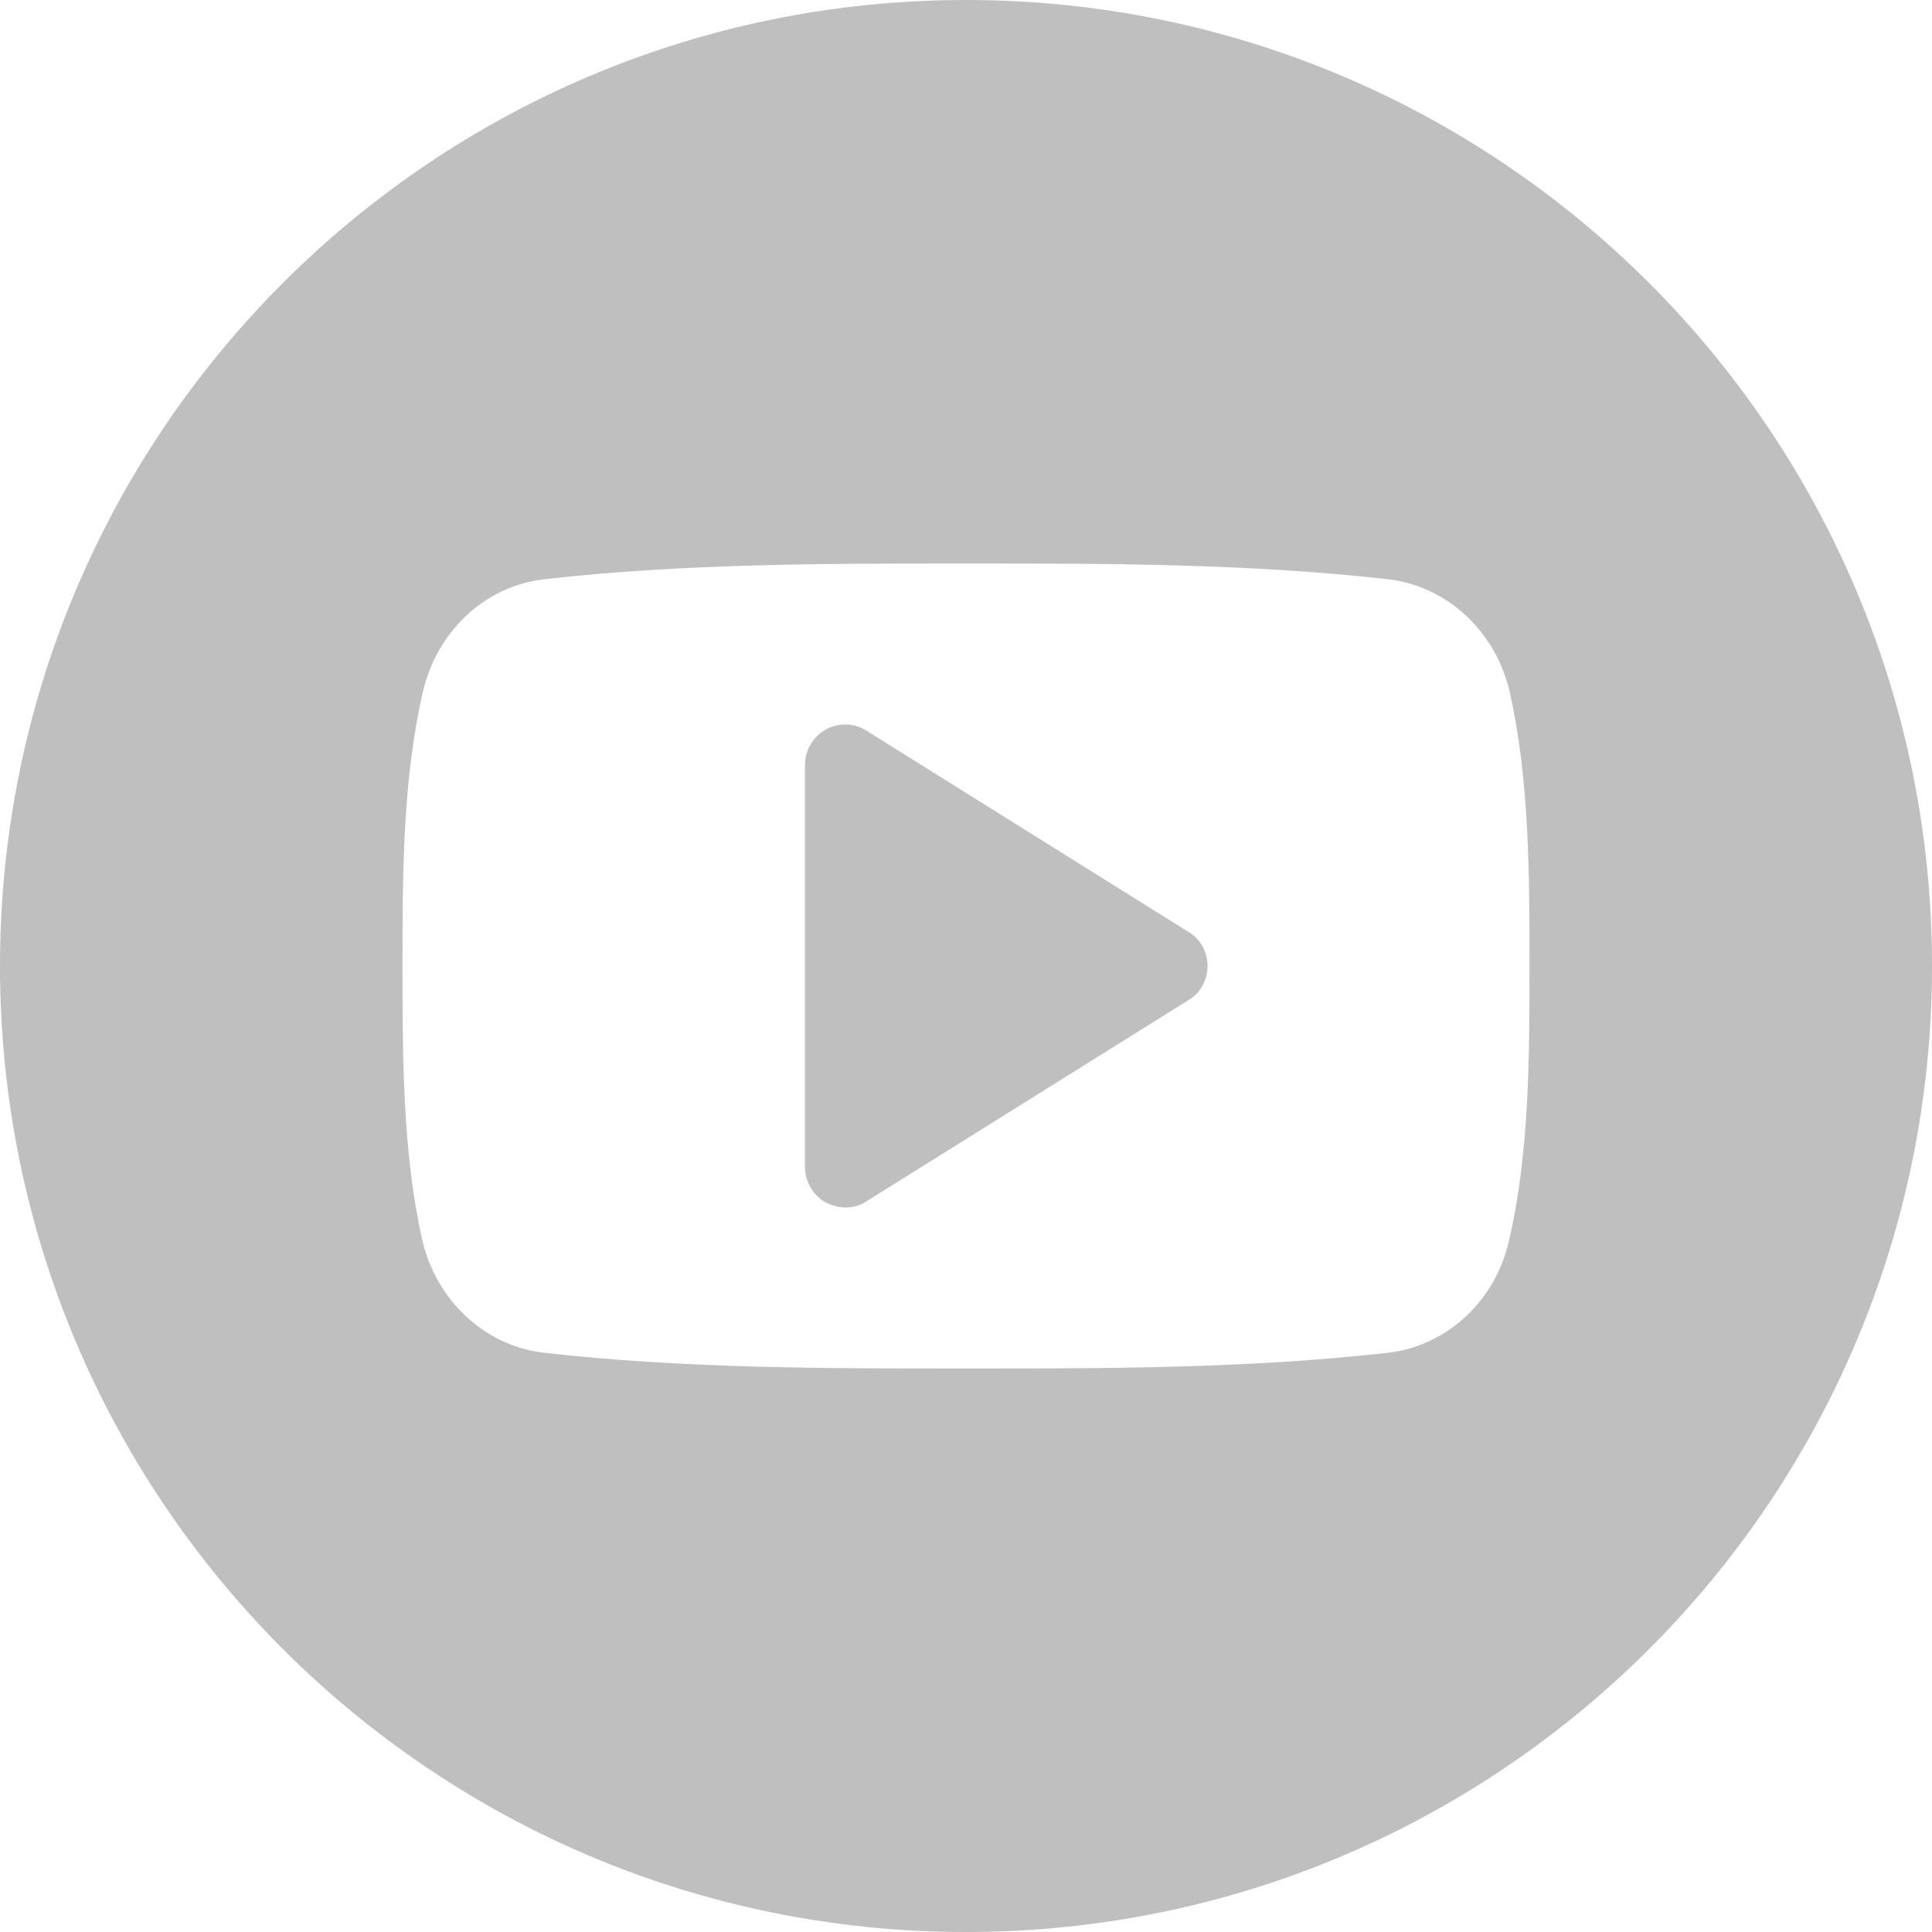
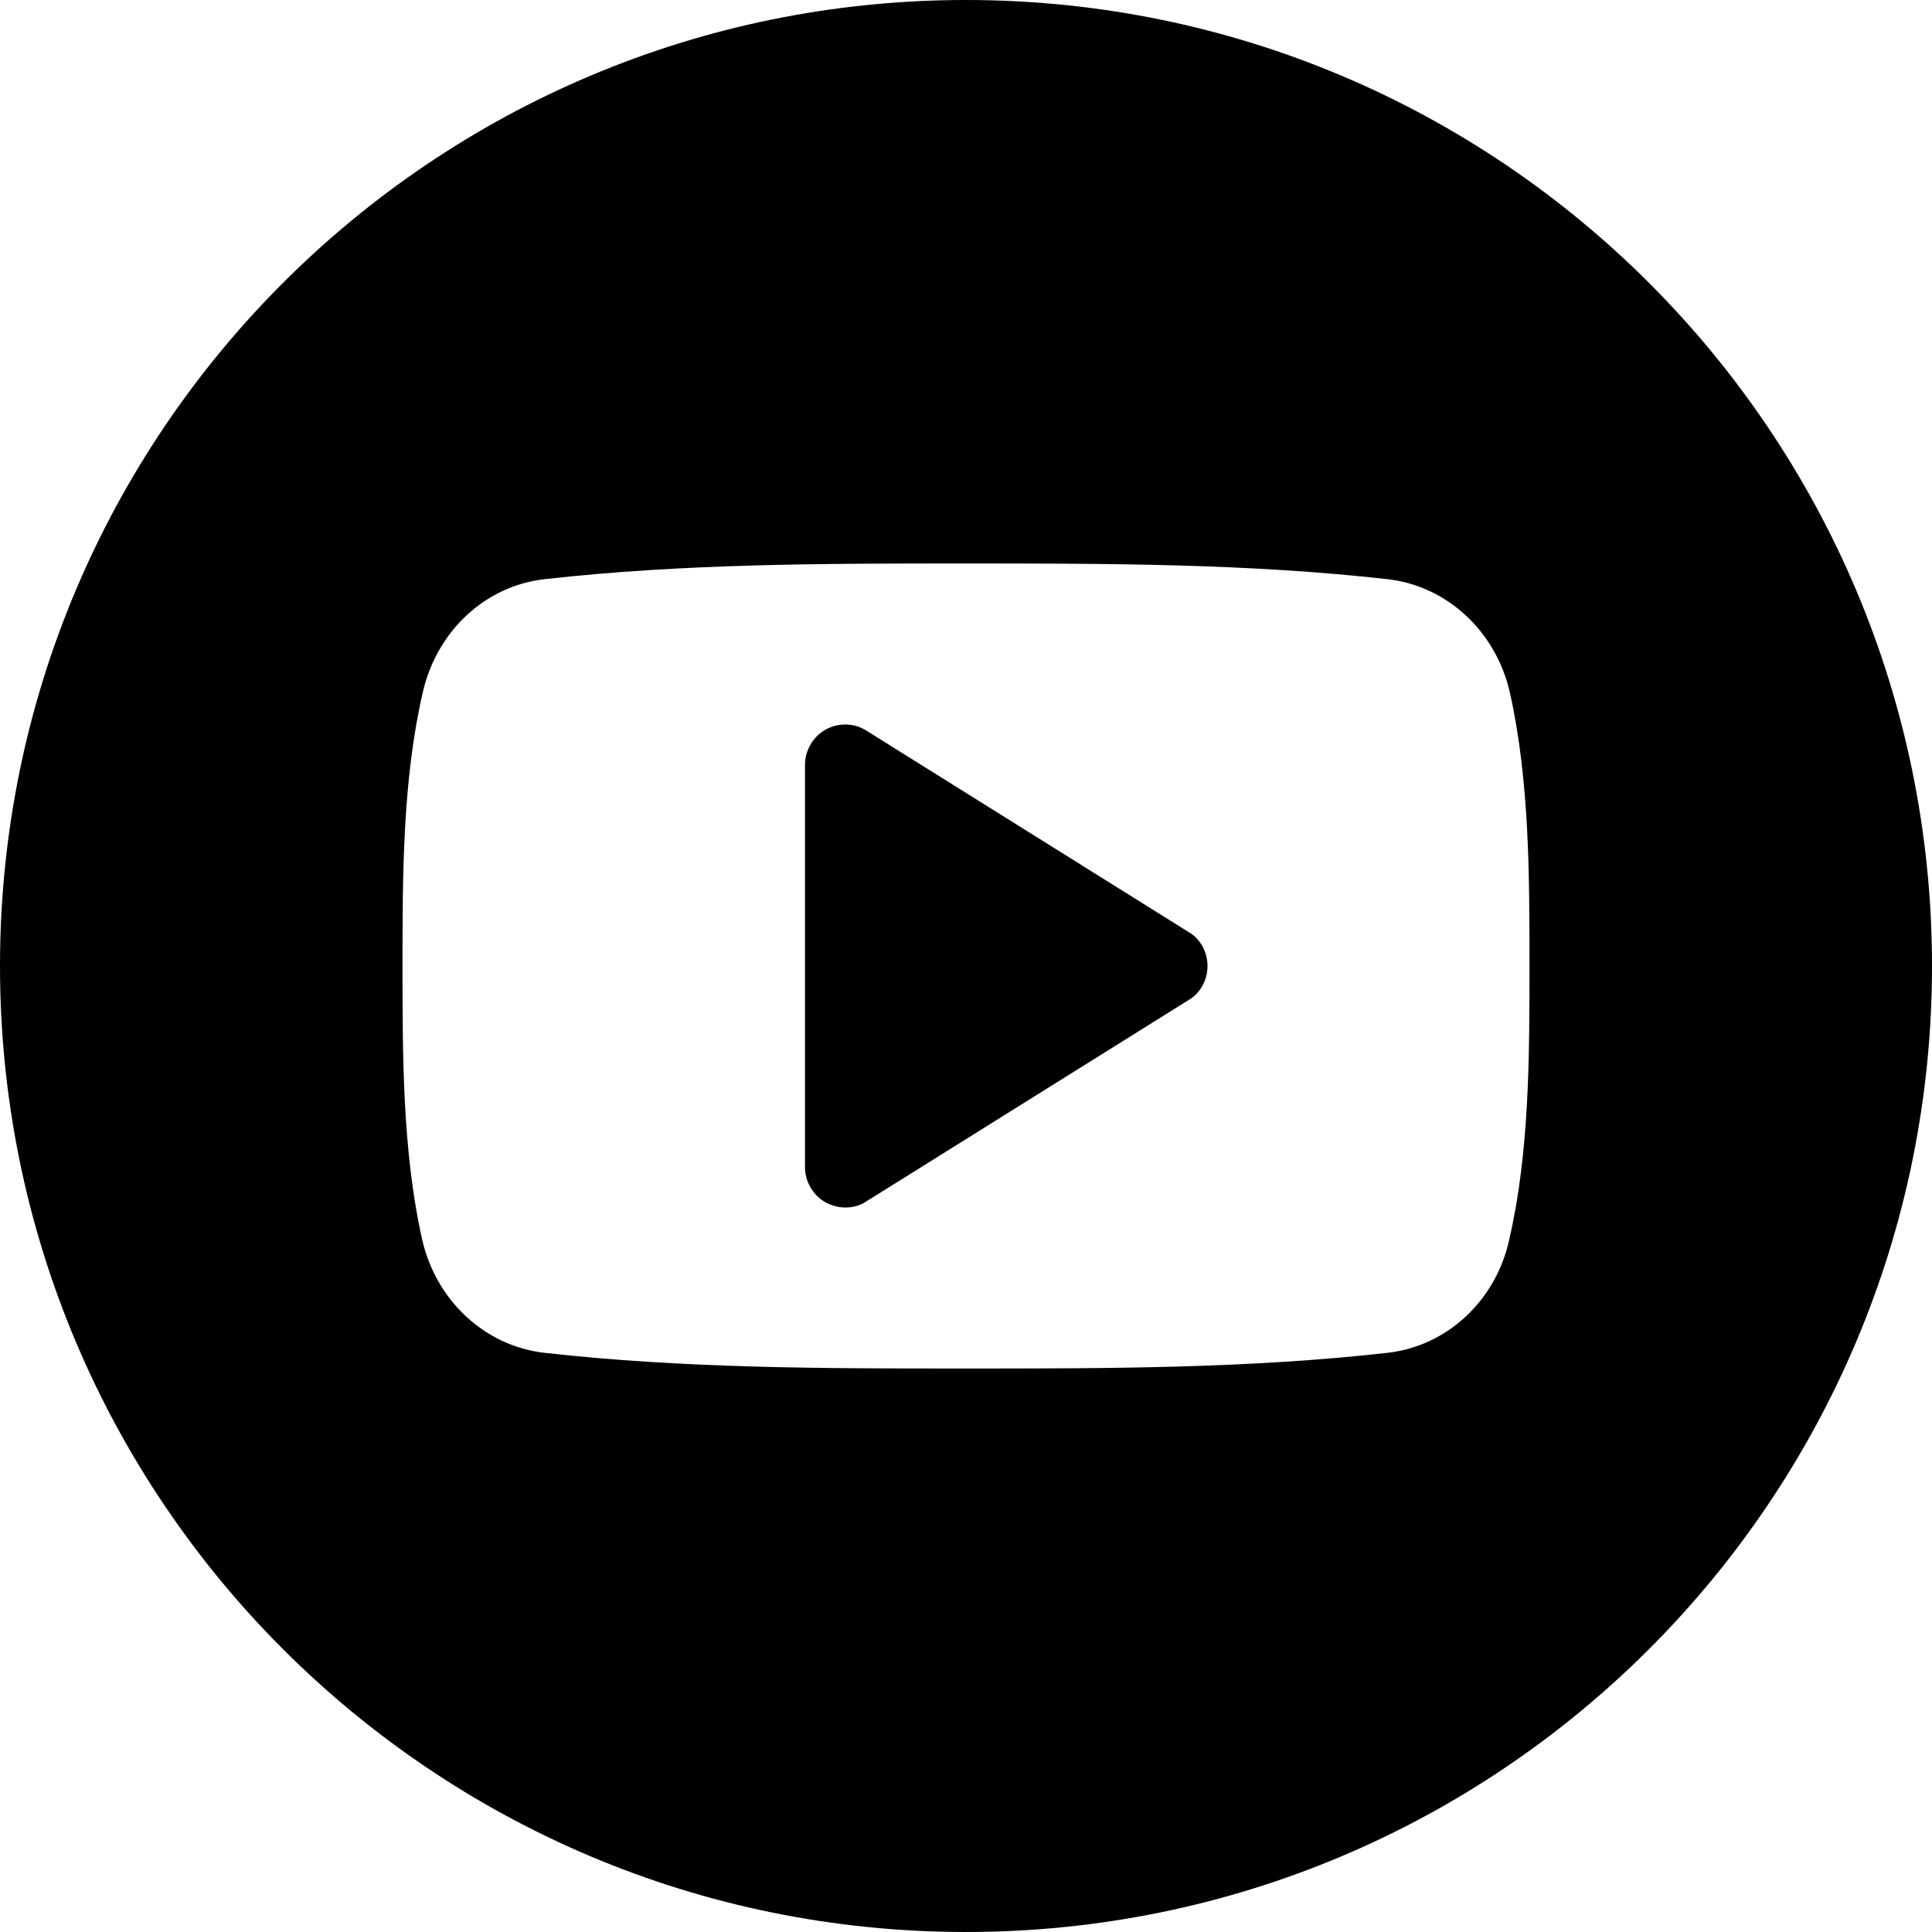
<svg xmlns="http://www.w3.org/2000/svg" width="32px" height="32px" viewBox="0 0 32 32" version="1.1">
  <defs />
-   <g id="Symbols" stroke="none" stroke-width="1" fill="none" fill-rule="evenodd" opacity="0.25">
+   <g id="Symbols" stroke="none" stroke-width="1" fill="none" fill-rule="evenodd">
    <g id="footer-content" transform="translate(-803, -39)" fill="#000000">
      <g id="social" transform="translate(728, 39)">
        <path d="M91,32 C82.163,32 75,24.837 75,16 C75,7.163 82.163,0 91,0 C99.837,0 107,7.163 107,16 C107,24.837 99.837,32 91,32 Z M100.333,16 C100.333,14.51 100.333,12.927 100.01,11.479 C99.781,10.458 98.969,9.708 97.99,9.594 C95.677,9.333 93.333,9.333 91,9.333 C88.667,9.333 86.323,9.333 84.01,9.594 C83.031,9.708 82.229,10.458 82,11.479 C81.667,12.927 81.667,14.51 81.667,16 C81.667,17.49 81.667,19.073 81.99,20.521 C82.219,21.542 83.031,22.292 84.01,22.406 C86.323,22.667 88.667,22.667 91,22.667 C93.333,22.667 95.677,22.667 97.99,22.406 C98.969,22.292 99.781,21.542 100,20.521 C100.333,19.073 100.333,17.49 100.333,16 Z M95,16 C95,16.229 94.885,16.448 94.688,16.563 L89.354,19.896 C89.25,19.969 89.125,20 89,20 C88.885,20 88.781,19.969 88.677,19.917 C88.469,19.802 88.333,19.573 88.333,19.333 L88.333,12.667 C88.333,12.427 88.469,12.198 88.677,12.083 C88.885,11.969 89.146,11.969 89.354,12.104 L94.688,15.438 C94.885,15.552 95,15.771 95,16 Z" id="Combined-Shape" />
      </g>
    </g>
  </g>
</svg>
